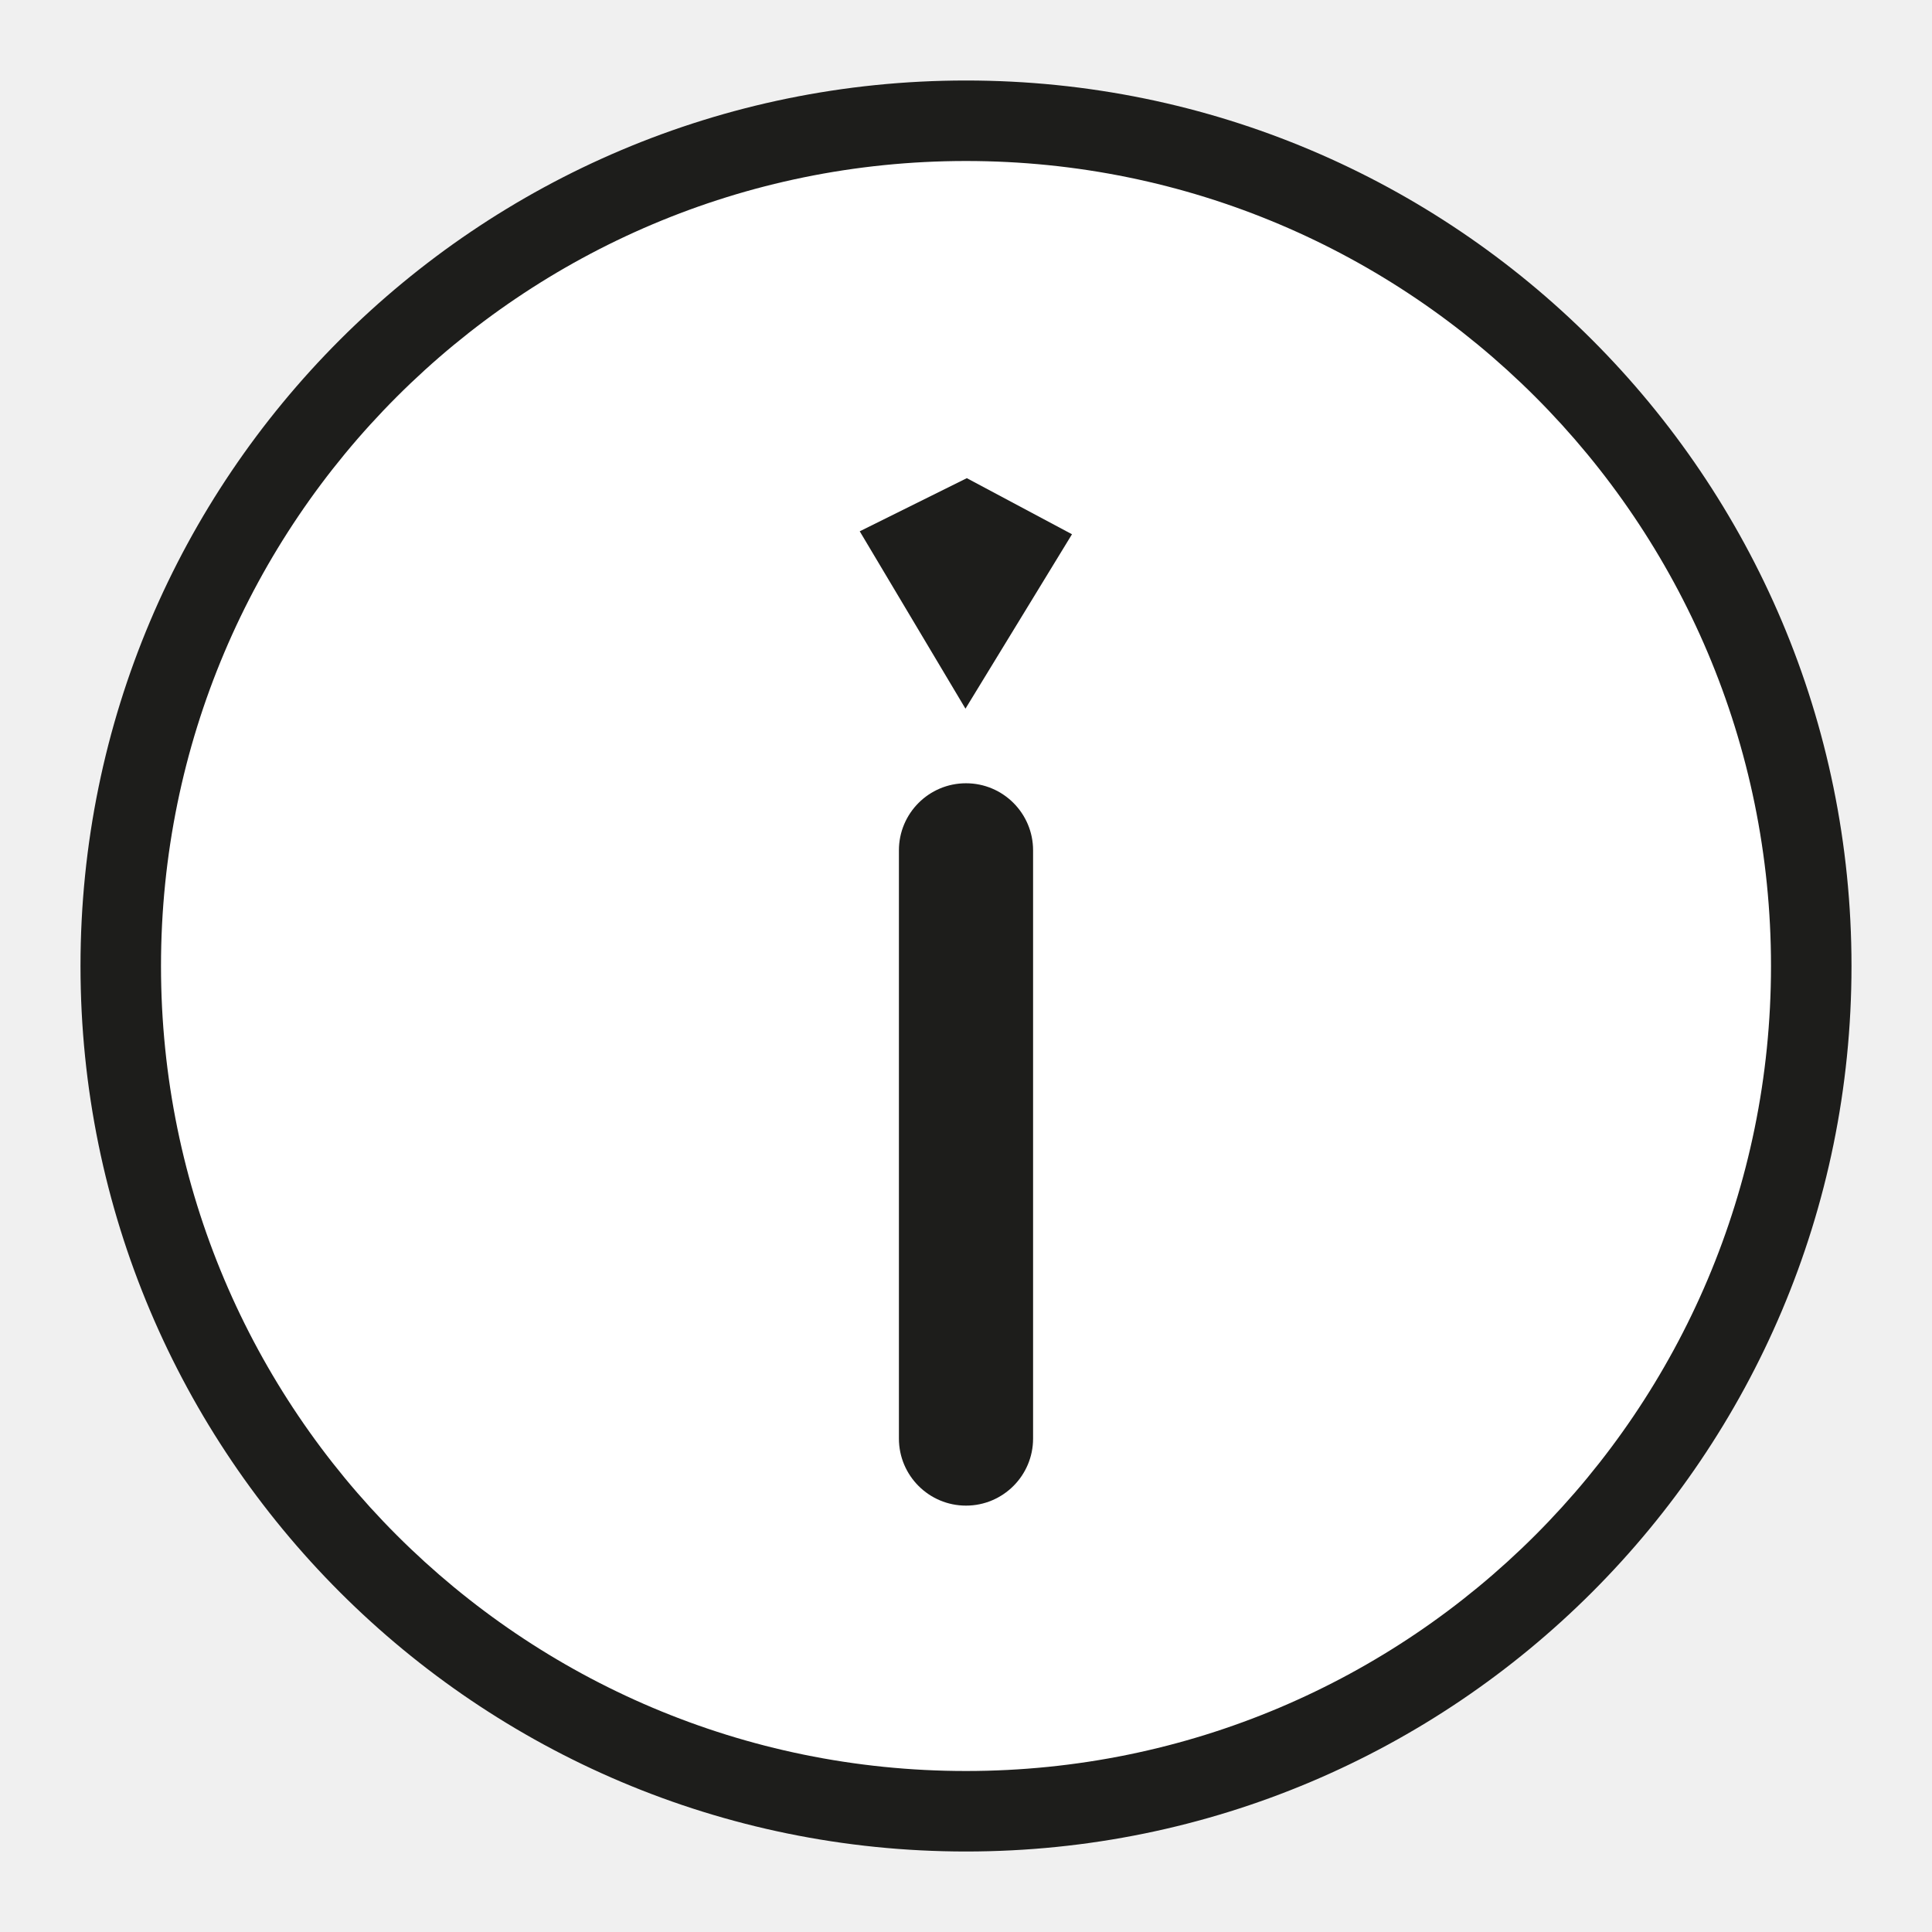
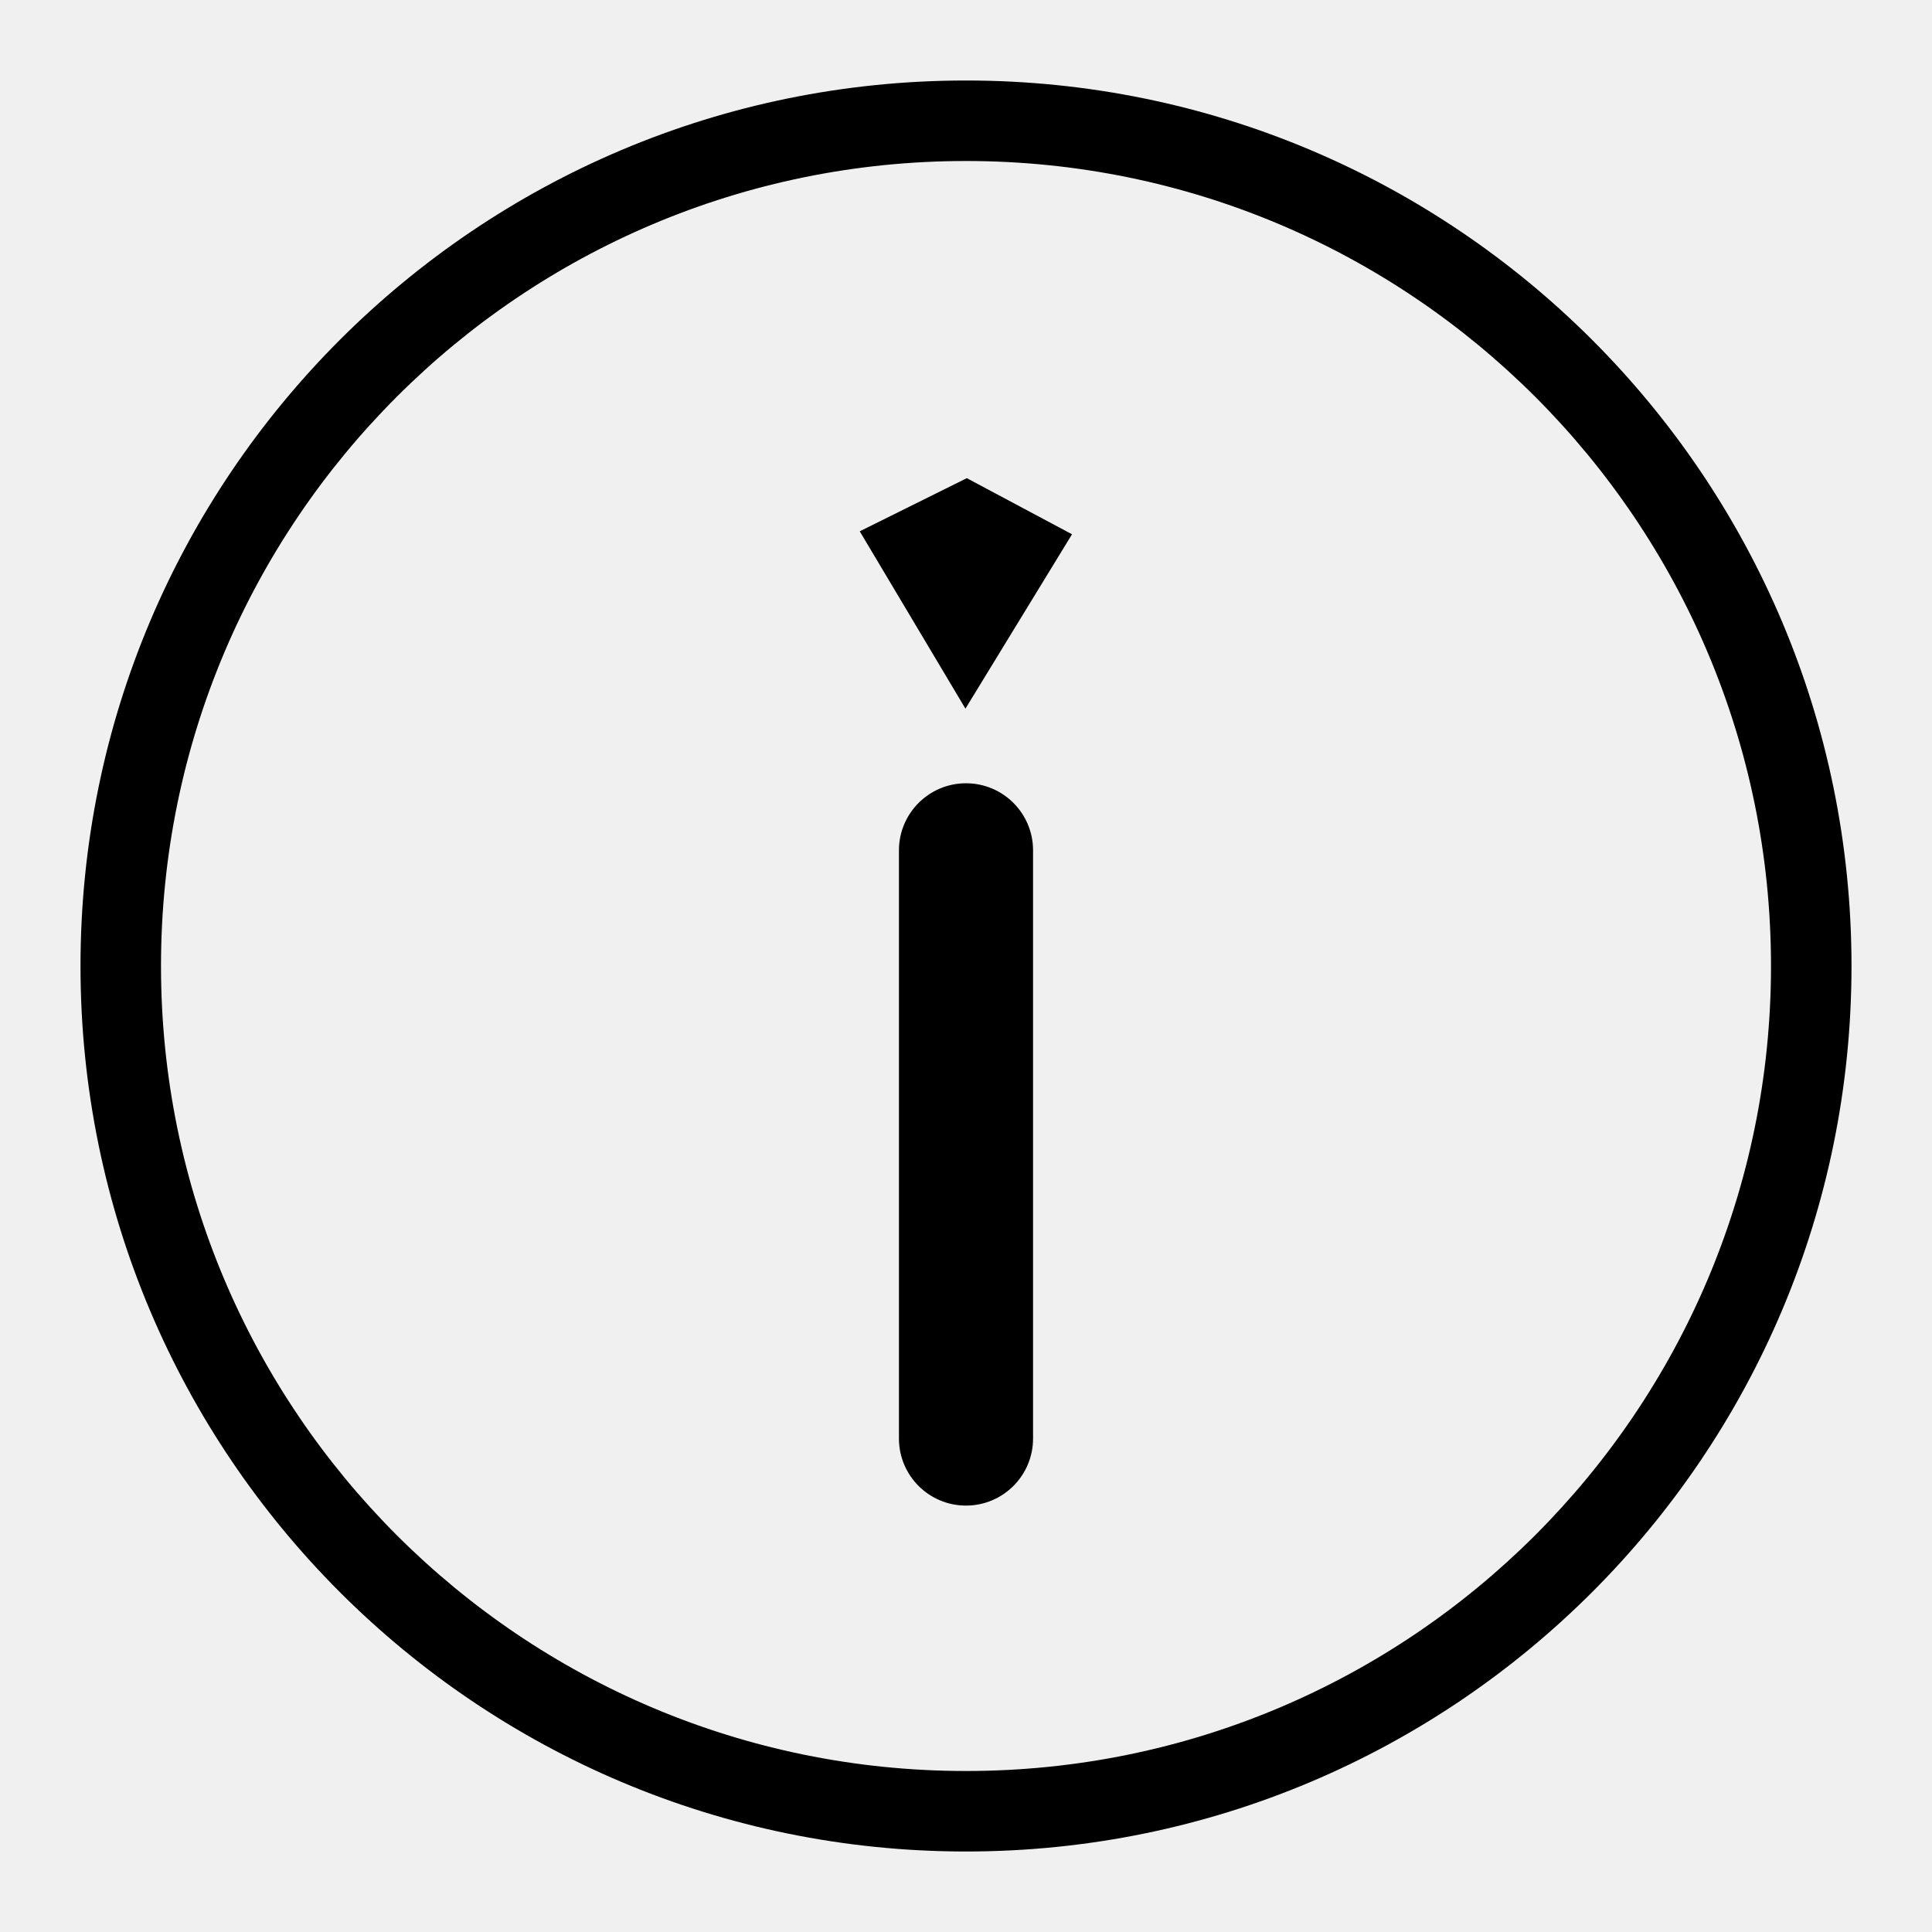
- <svg xmlns="http://www.w3.org/2000/svg" viewBox="0 0 72 72">
-   <defs>
-     <style>.cls-1{fill:#fff;}.cls-2{fill:#1d1d1b;}</style>
-   </defs>
-   <circle class="cls-1" cx="36" cy="36" r="31.5" />
-   <path class="cls-2" d="M36,6A30,30,0,1,1,6,36,30,30,0,0,1,36,6m0-3A33,33,0,1,0,69,36,33,33,0,0,0,36,3Z" />
-   <polygon class="cls-1" points="36 19.78 34.5 20.52 36 23.04 37.5 20.58 36 19.78" />
-   <polygon class="cls-2" points="35.98 26.41 32.04 19.8 36.03 17.82 39.95 19.91 35.98 26.41" />
-   <path class="cls-2" d="M36,56.11a2.5,2.5,0,0,1-2.5-2.5V31.69a2.5,2.5,0,1,1,5,0V53.61A2.5,2.5,0,0,1,36,56.11Z" />
+ <svg xmlns="http://www.w3.org/2000/svg" version="1.1" id="Ebene_1" x="0px" y="0px" width="24px" height="24px" viewBox="0 244 24 24" enable-background="new 0 244 24 24" xml:space="preserve">
+   <path id="Black_Background" d="M12,246c5.522,0,10,4.477,10,10c0,5.522-4.478,10-10,10c-5.523,0-10-4.478-10-10  C2,250.477,6.477,246,12,246 M12,245c-6.075,0-11,4.925-11,11s4.925,11,11,11s11-4.925,11-11S18.075,245,12,245z M11.993,252.803  L10.68,250.6l1.33-0.66l1.307,0.697L11.993,252.803z M12,262.703c-0.46,0-0.833-0.373-0.833-0.833v-7.307  c0-0.46,0.374-0.833,0.833-0.833c0.46,0,0.833,0.373,0.833,0.833v7.307C12.833,262.33,12.46,262.703,12,262.703z" />
</svg>
